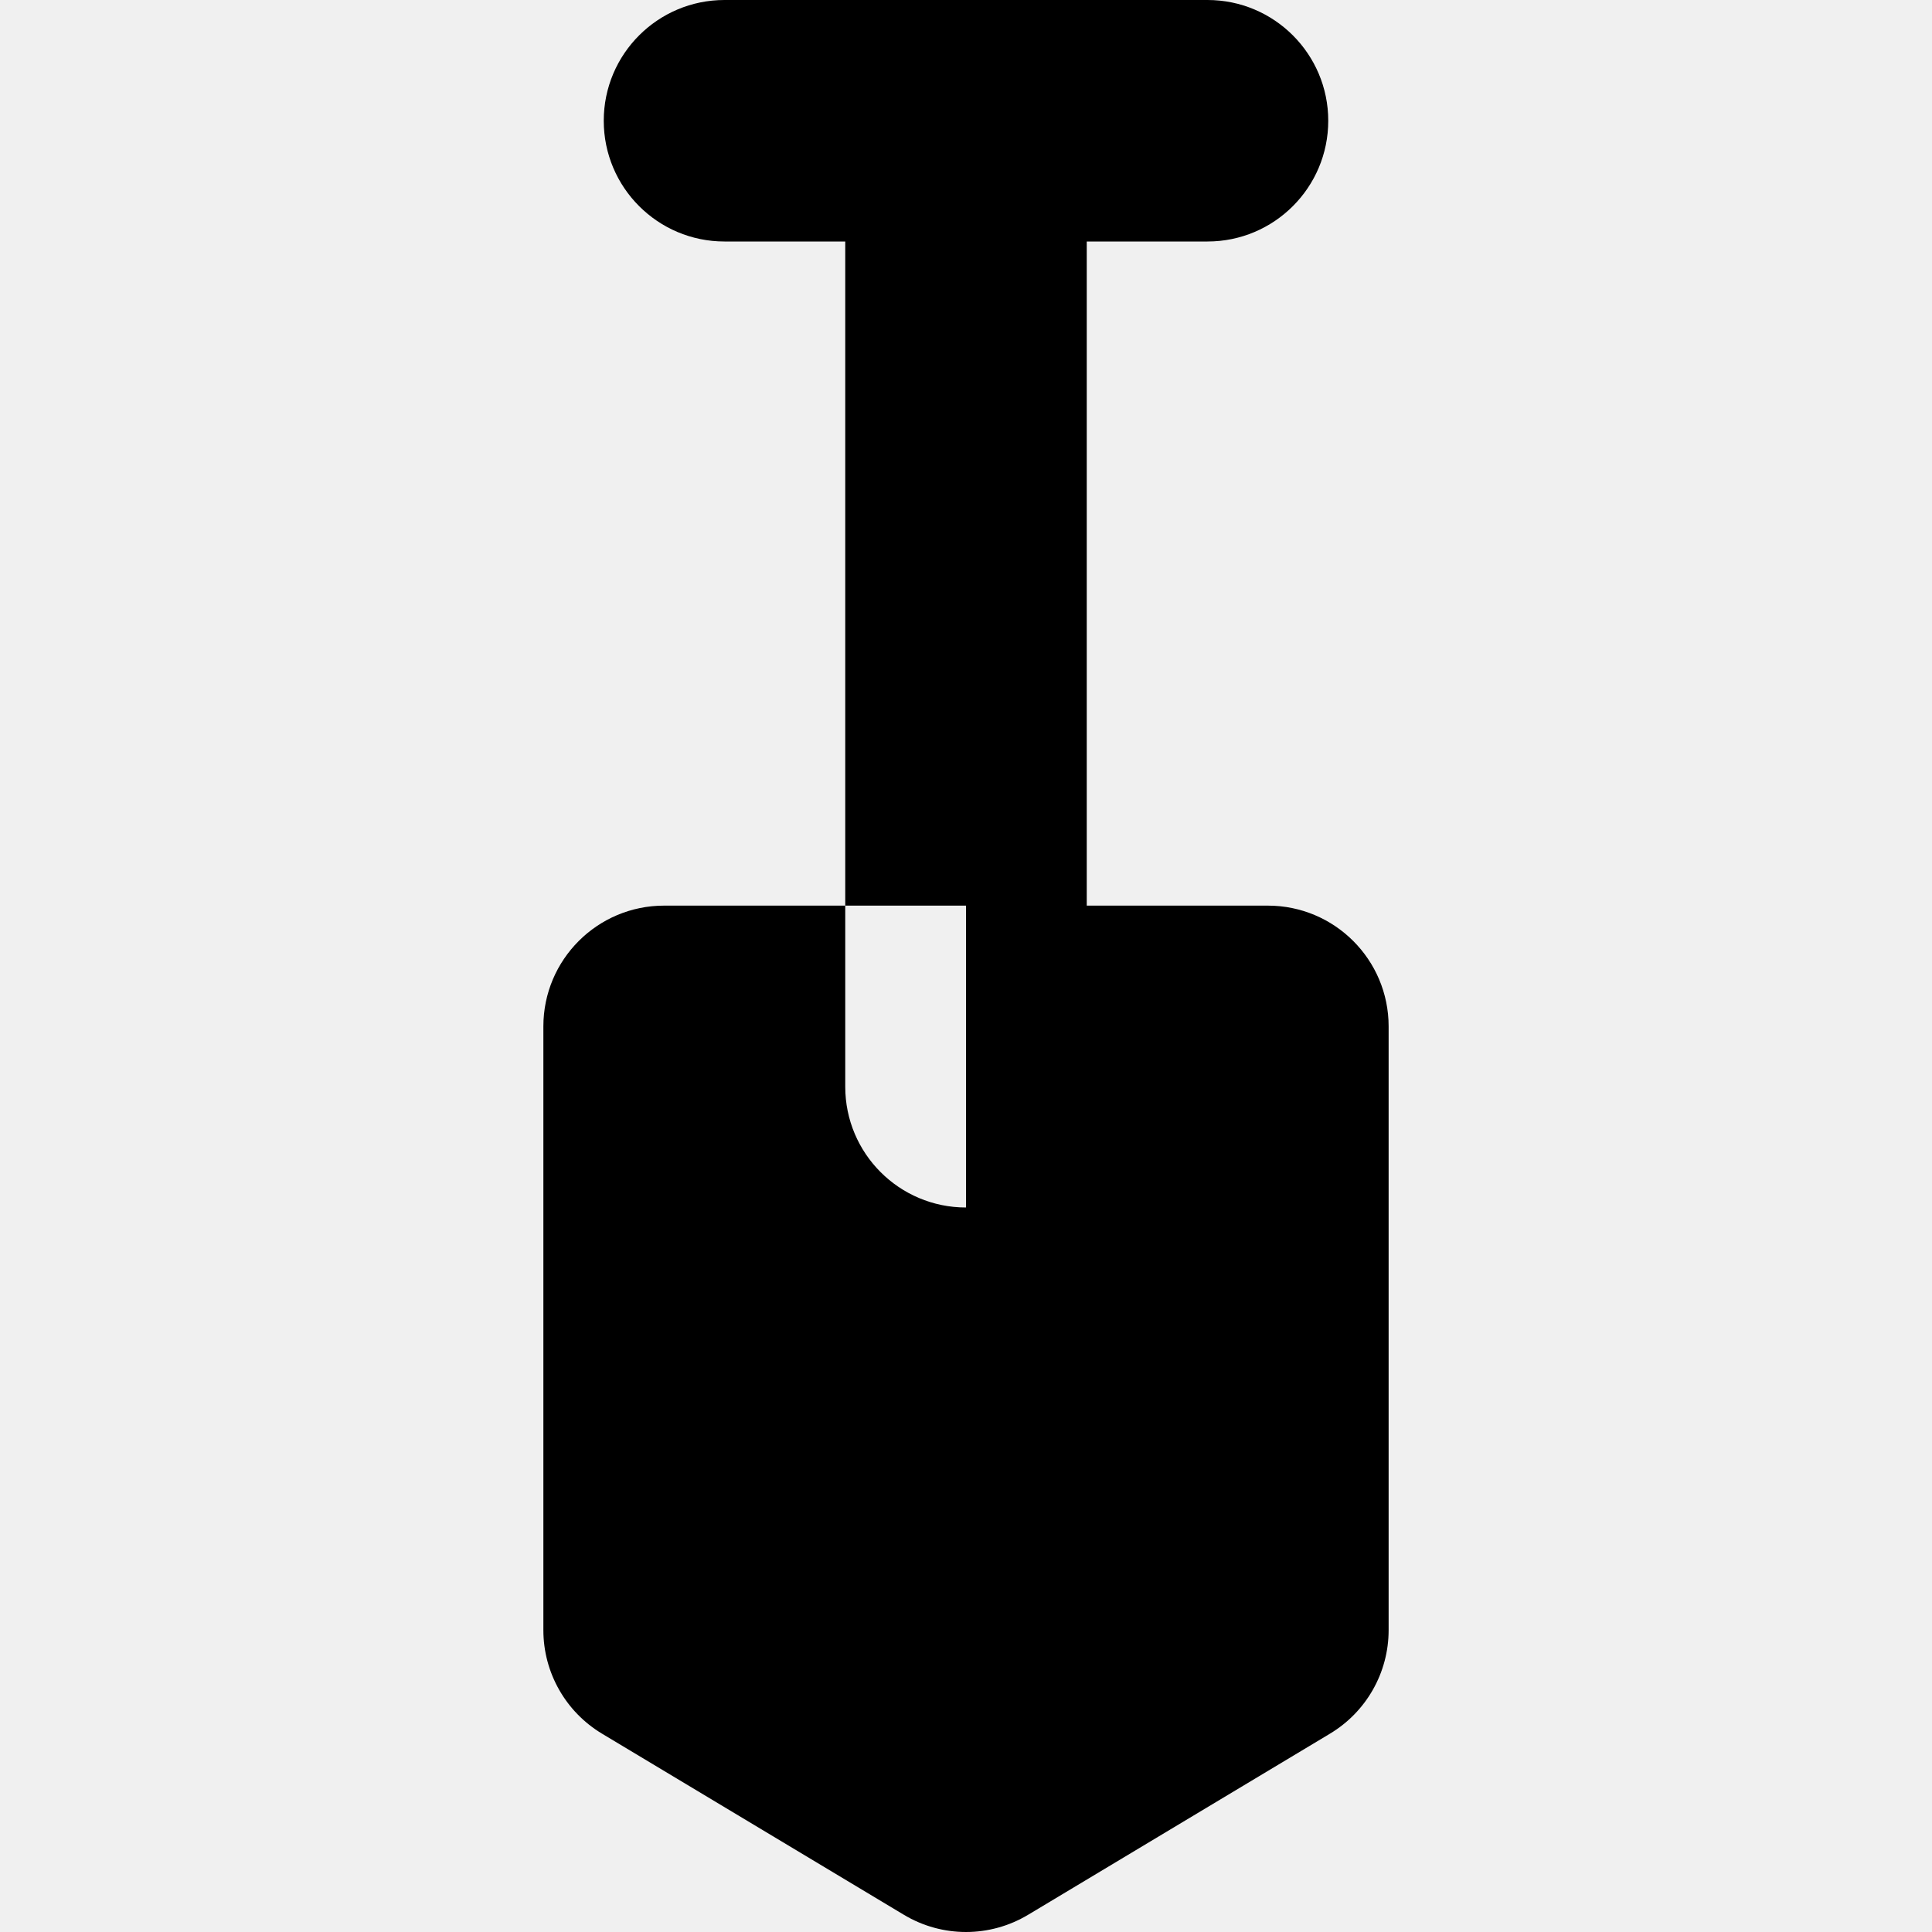
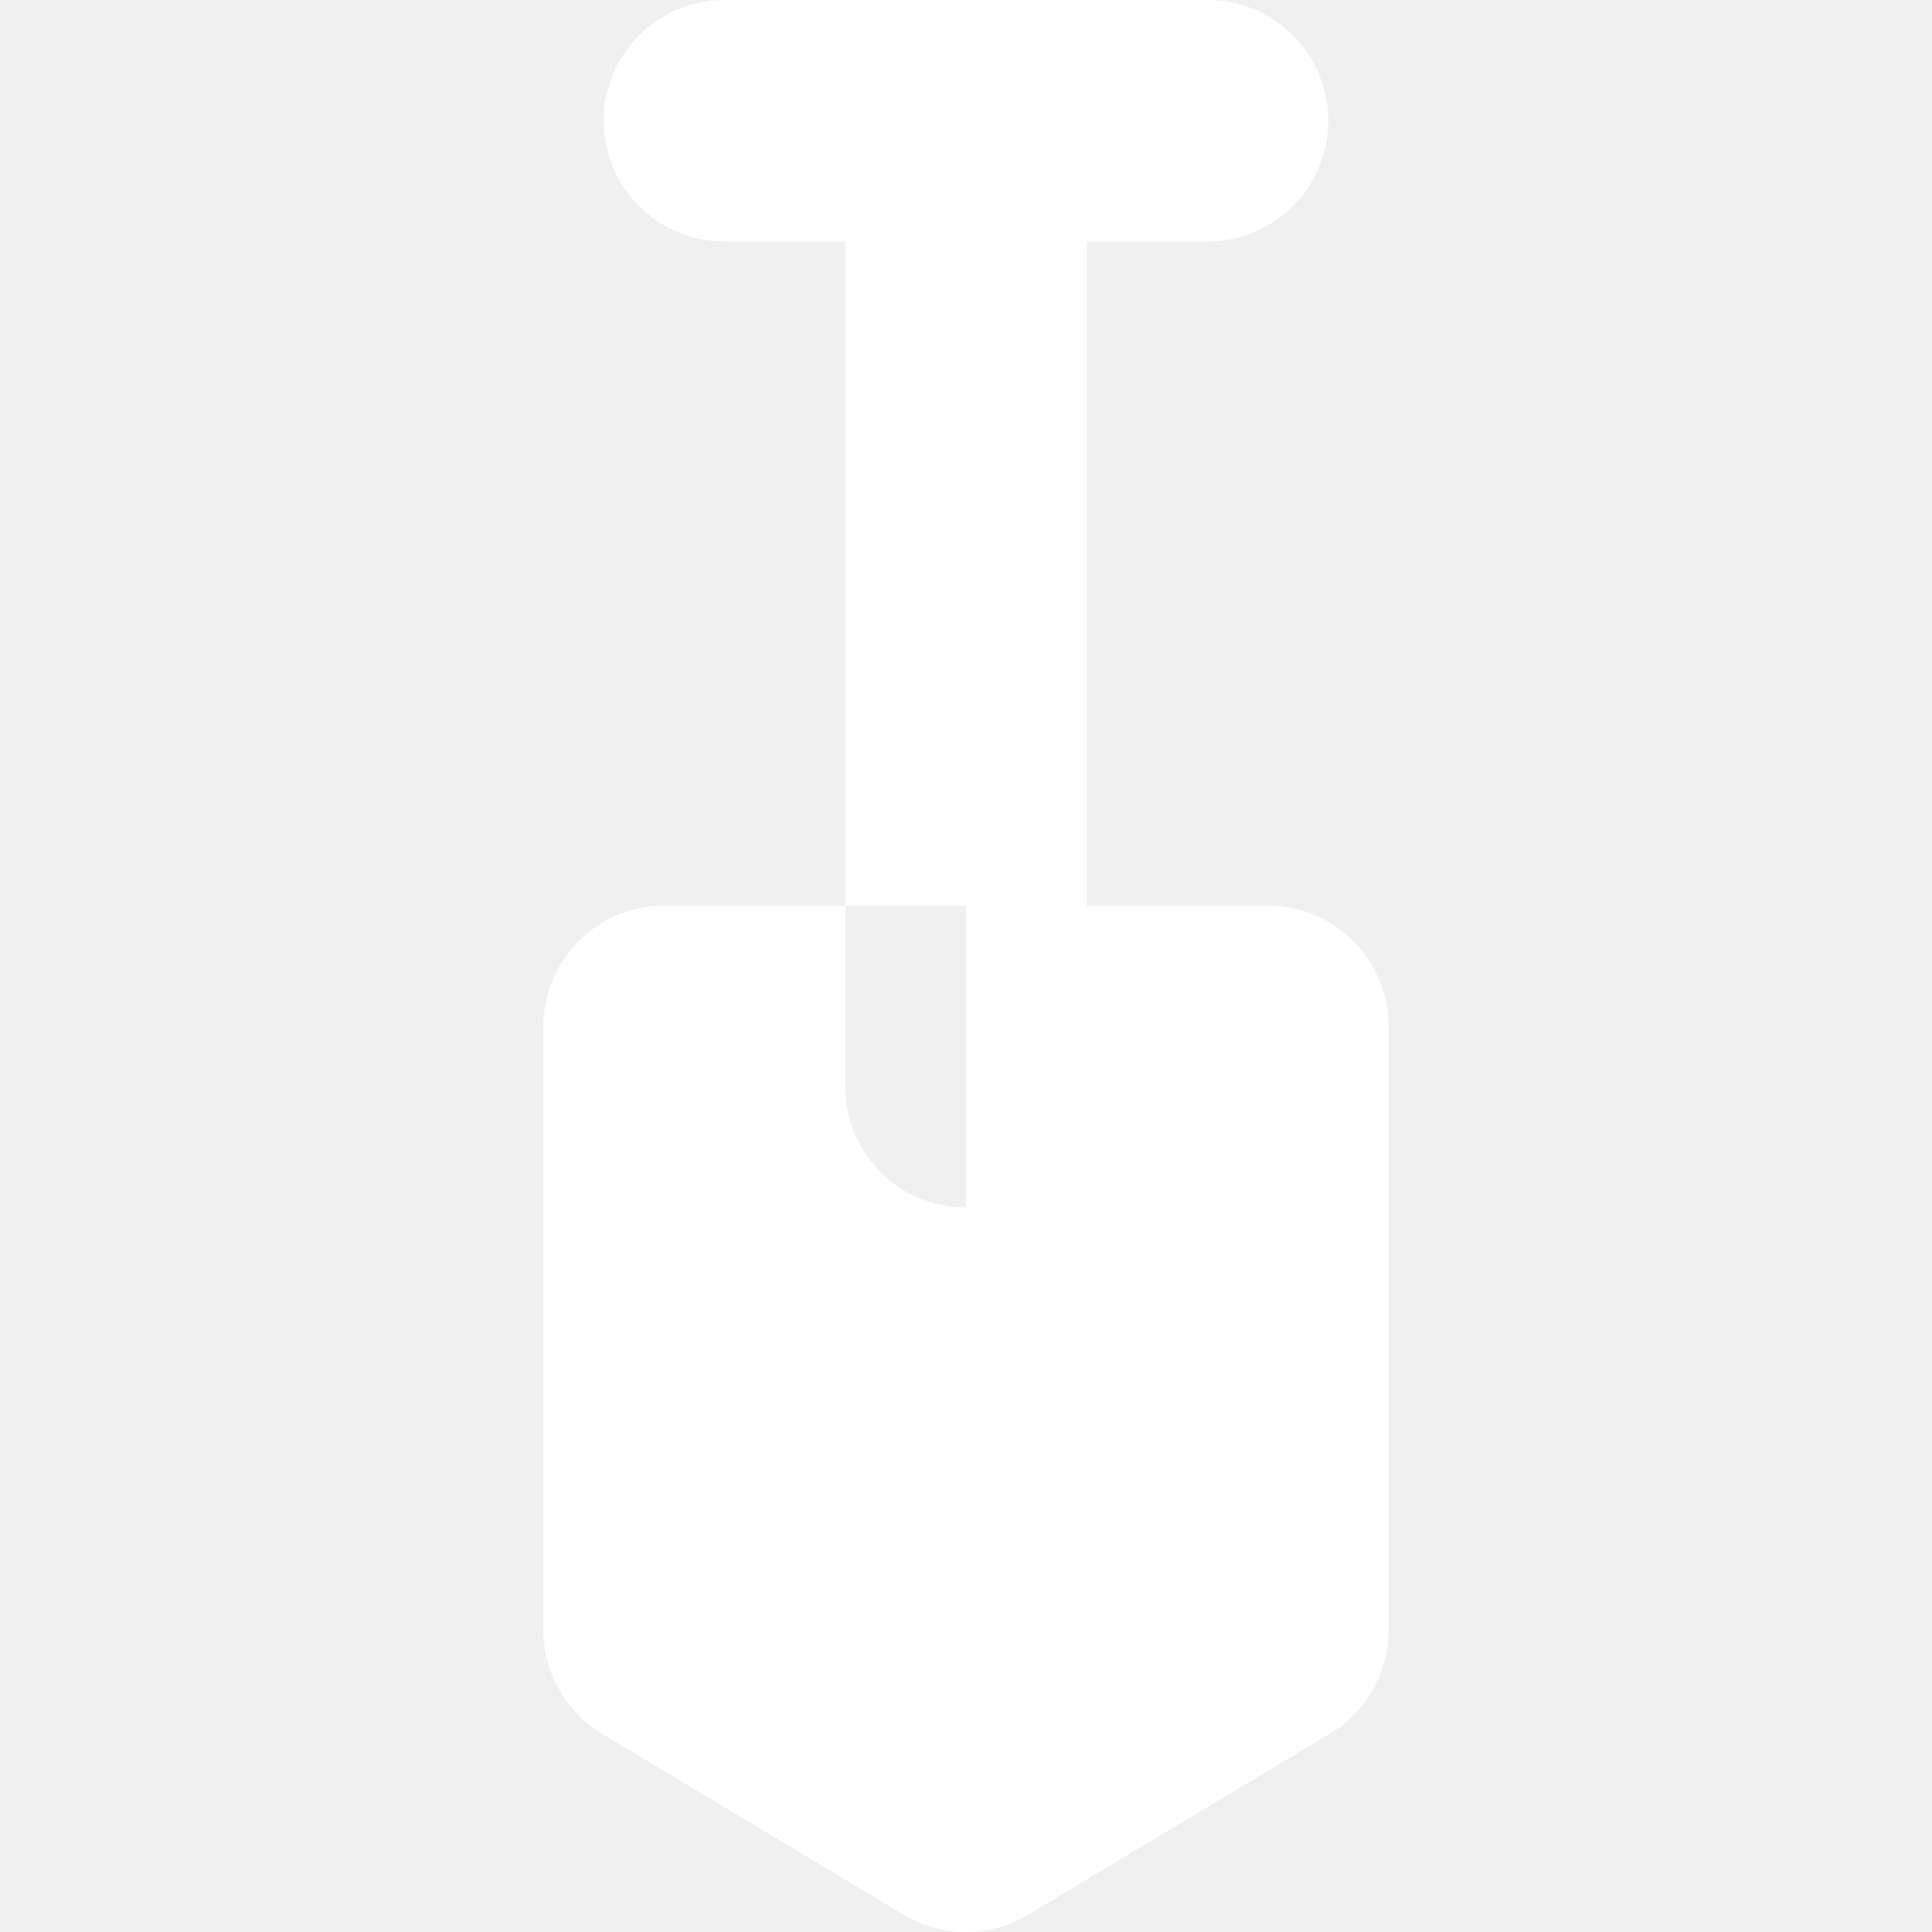
<svg xmlns="http://www.w3.org/2000/svg" viewBox="0 0 512 512">
-   <path d="M336 240h-48V64h32c17.672 0 32-14.328 32-32S337.672 0 320 0H192c-17.672 0-32 14.328-32 32s14.328 32 32 32h32v176h32v80c-17.673 0-32-14.327-32-32v-48h-48c-17.672 0-32 14.328-32 32v160a31.991 31.991 0 0015.539 27.438l80 48a31.978 31.978 0 0032.922-.001l80-48A31.988 31.988 0 00368 432V272c0-17.672-14.328-32-32-32z" />
+   <path d="M336 240h-48V64h32c17.672 0 32-14.328 32-32S337.672 0 320 0H192c-17.672 0-32 14.328-32 32s14.328 32 32 32h32v176h32v80c-17.673 0-32-14.327-32-32v-48h-48c-17.672 0-32 14.328-32 32v160a31.991 31.991 0 0015.539 27.438l80 48a31.978 31.978 0 0032.922-.001l80-48A31.988 31.988 0 00368 432V272c0-17.672-14.328-32-32-32z" fill="#fff" />
</svg>
